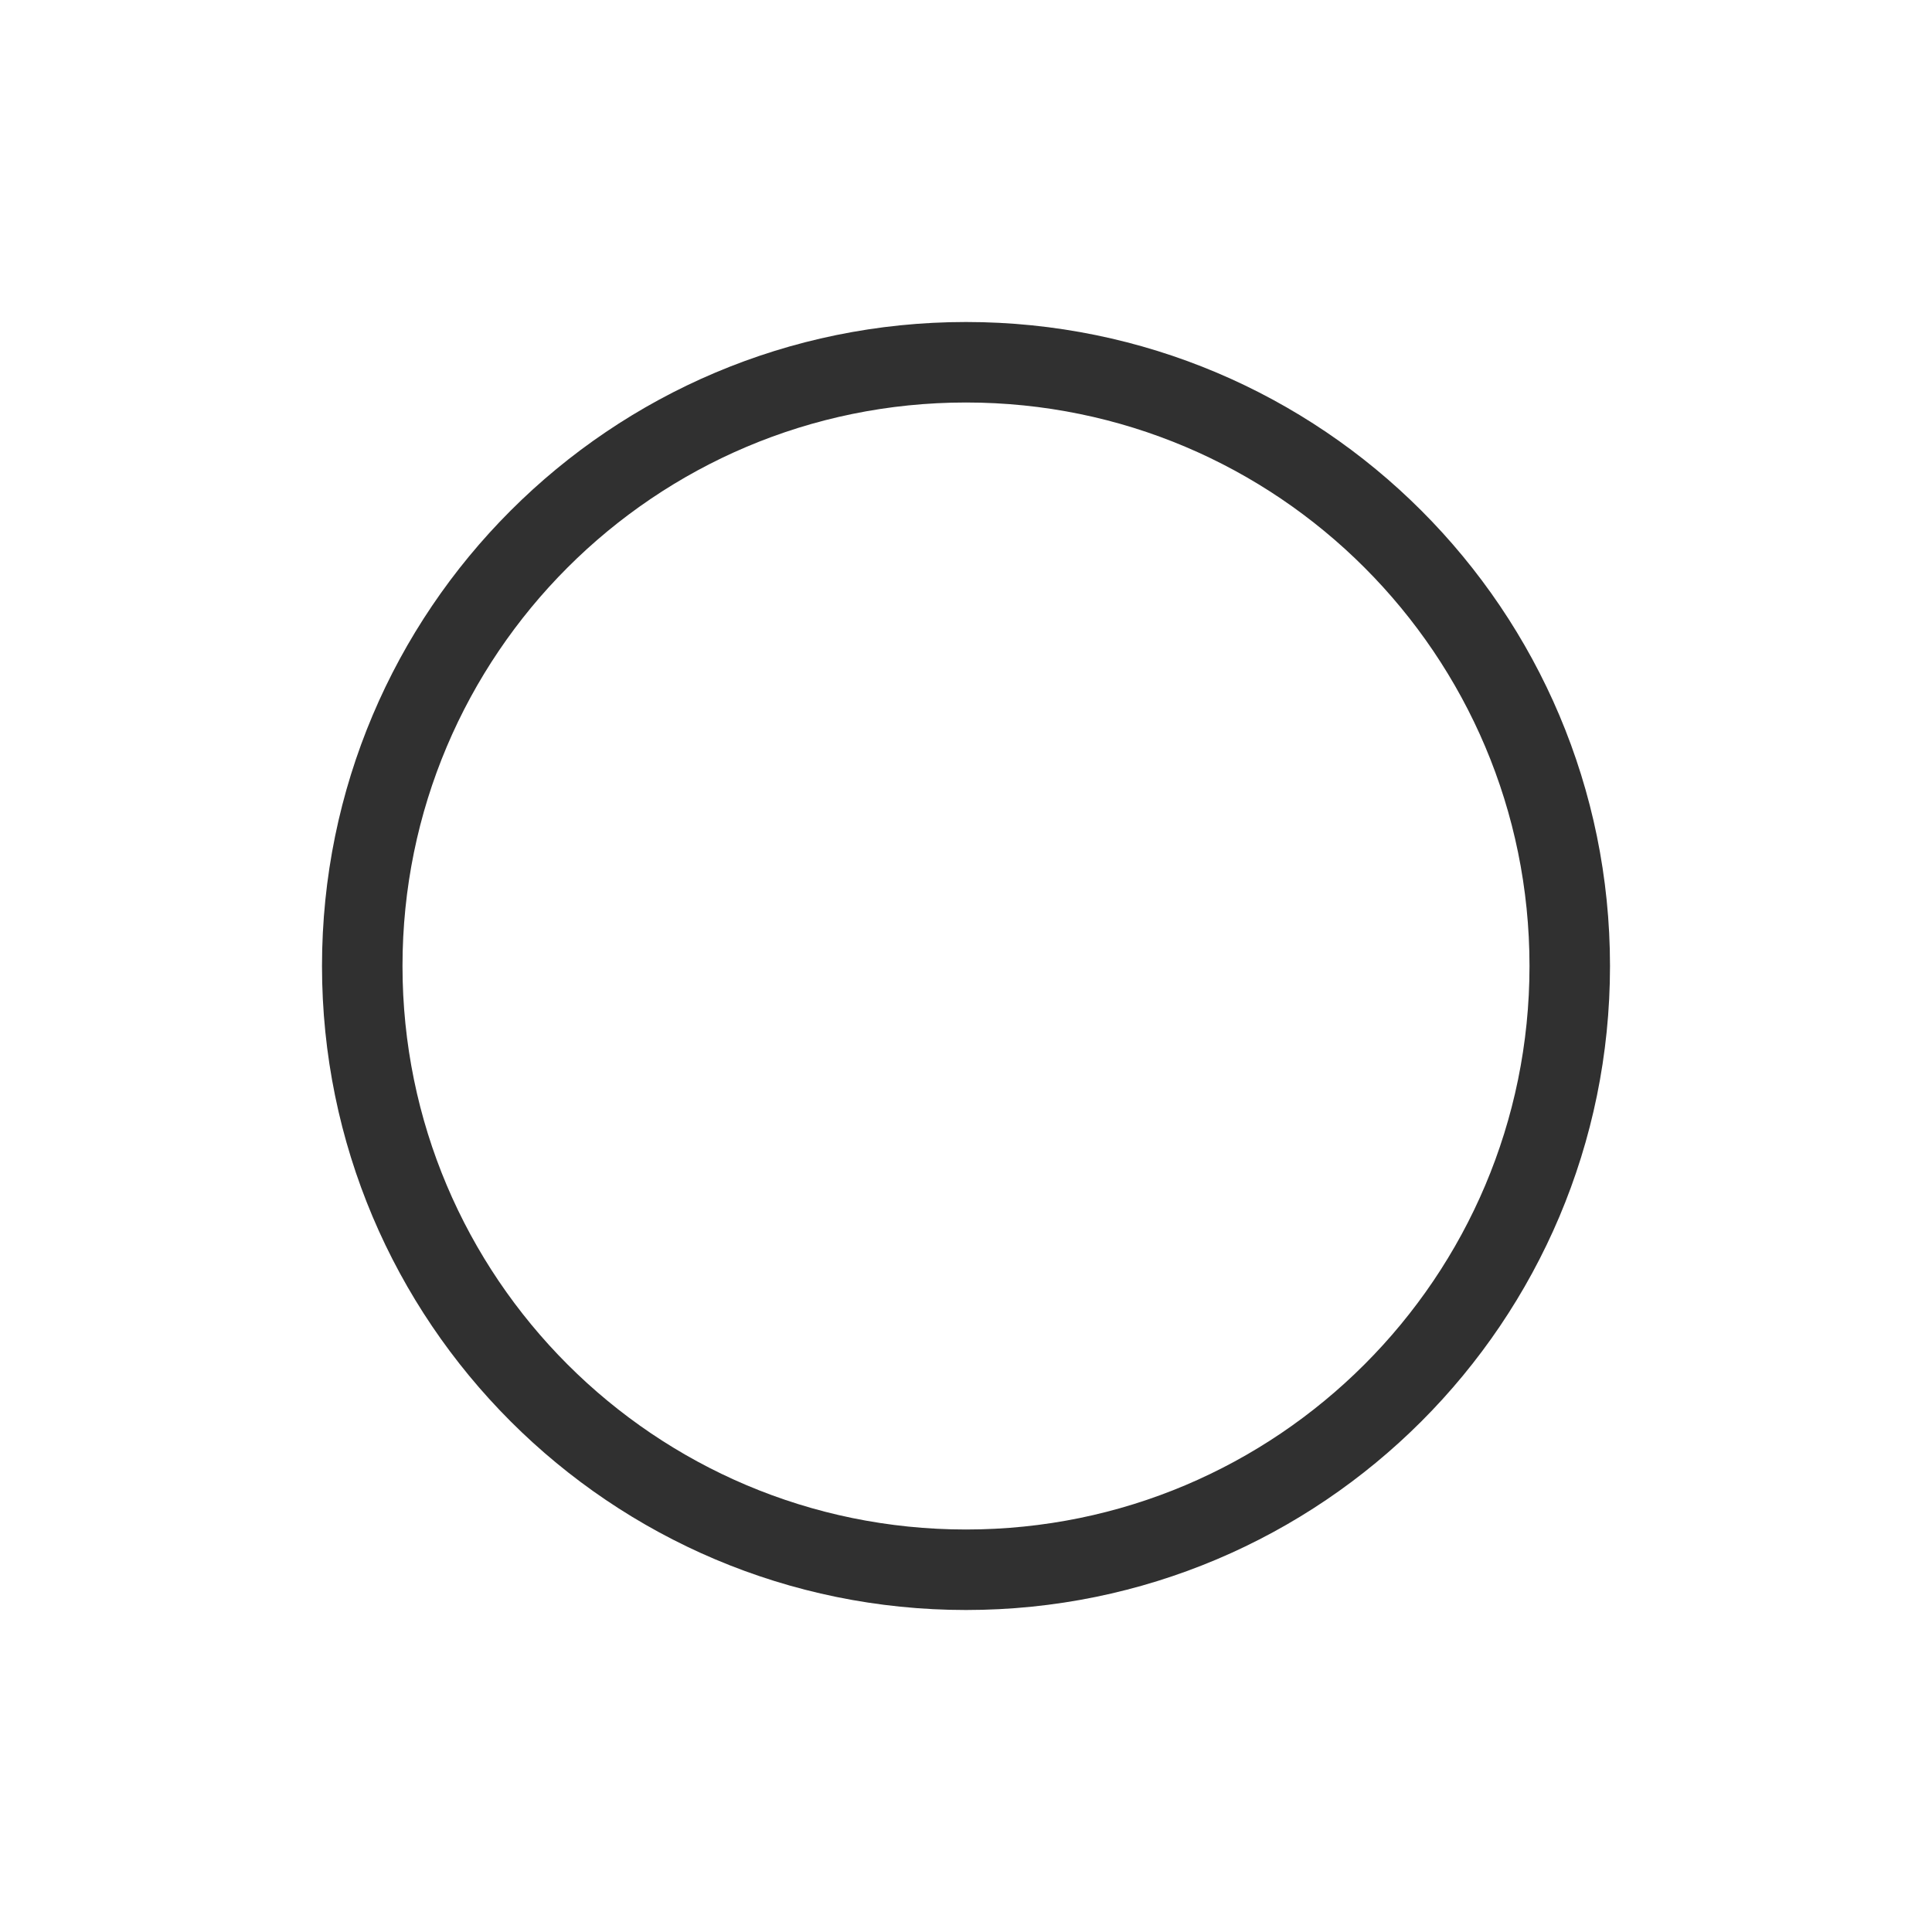
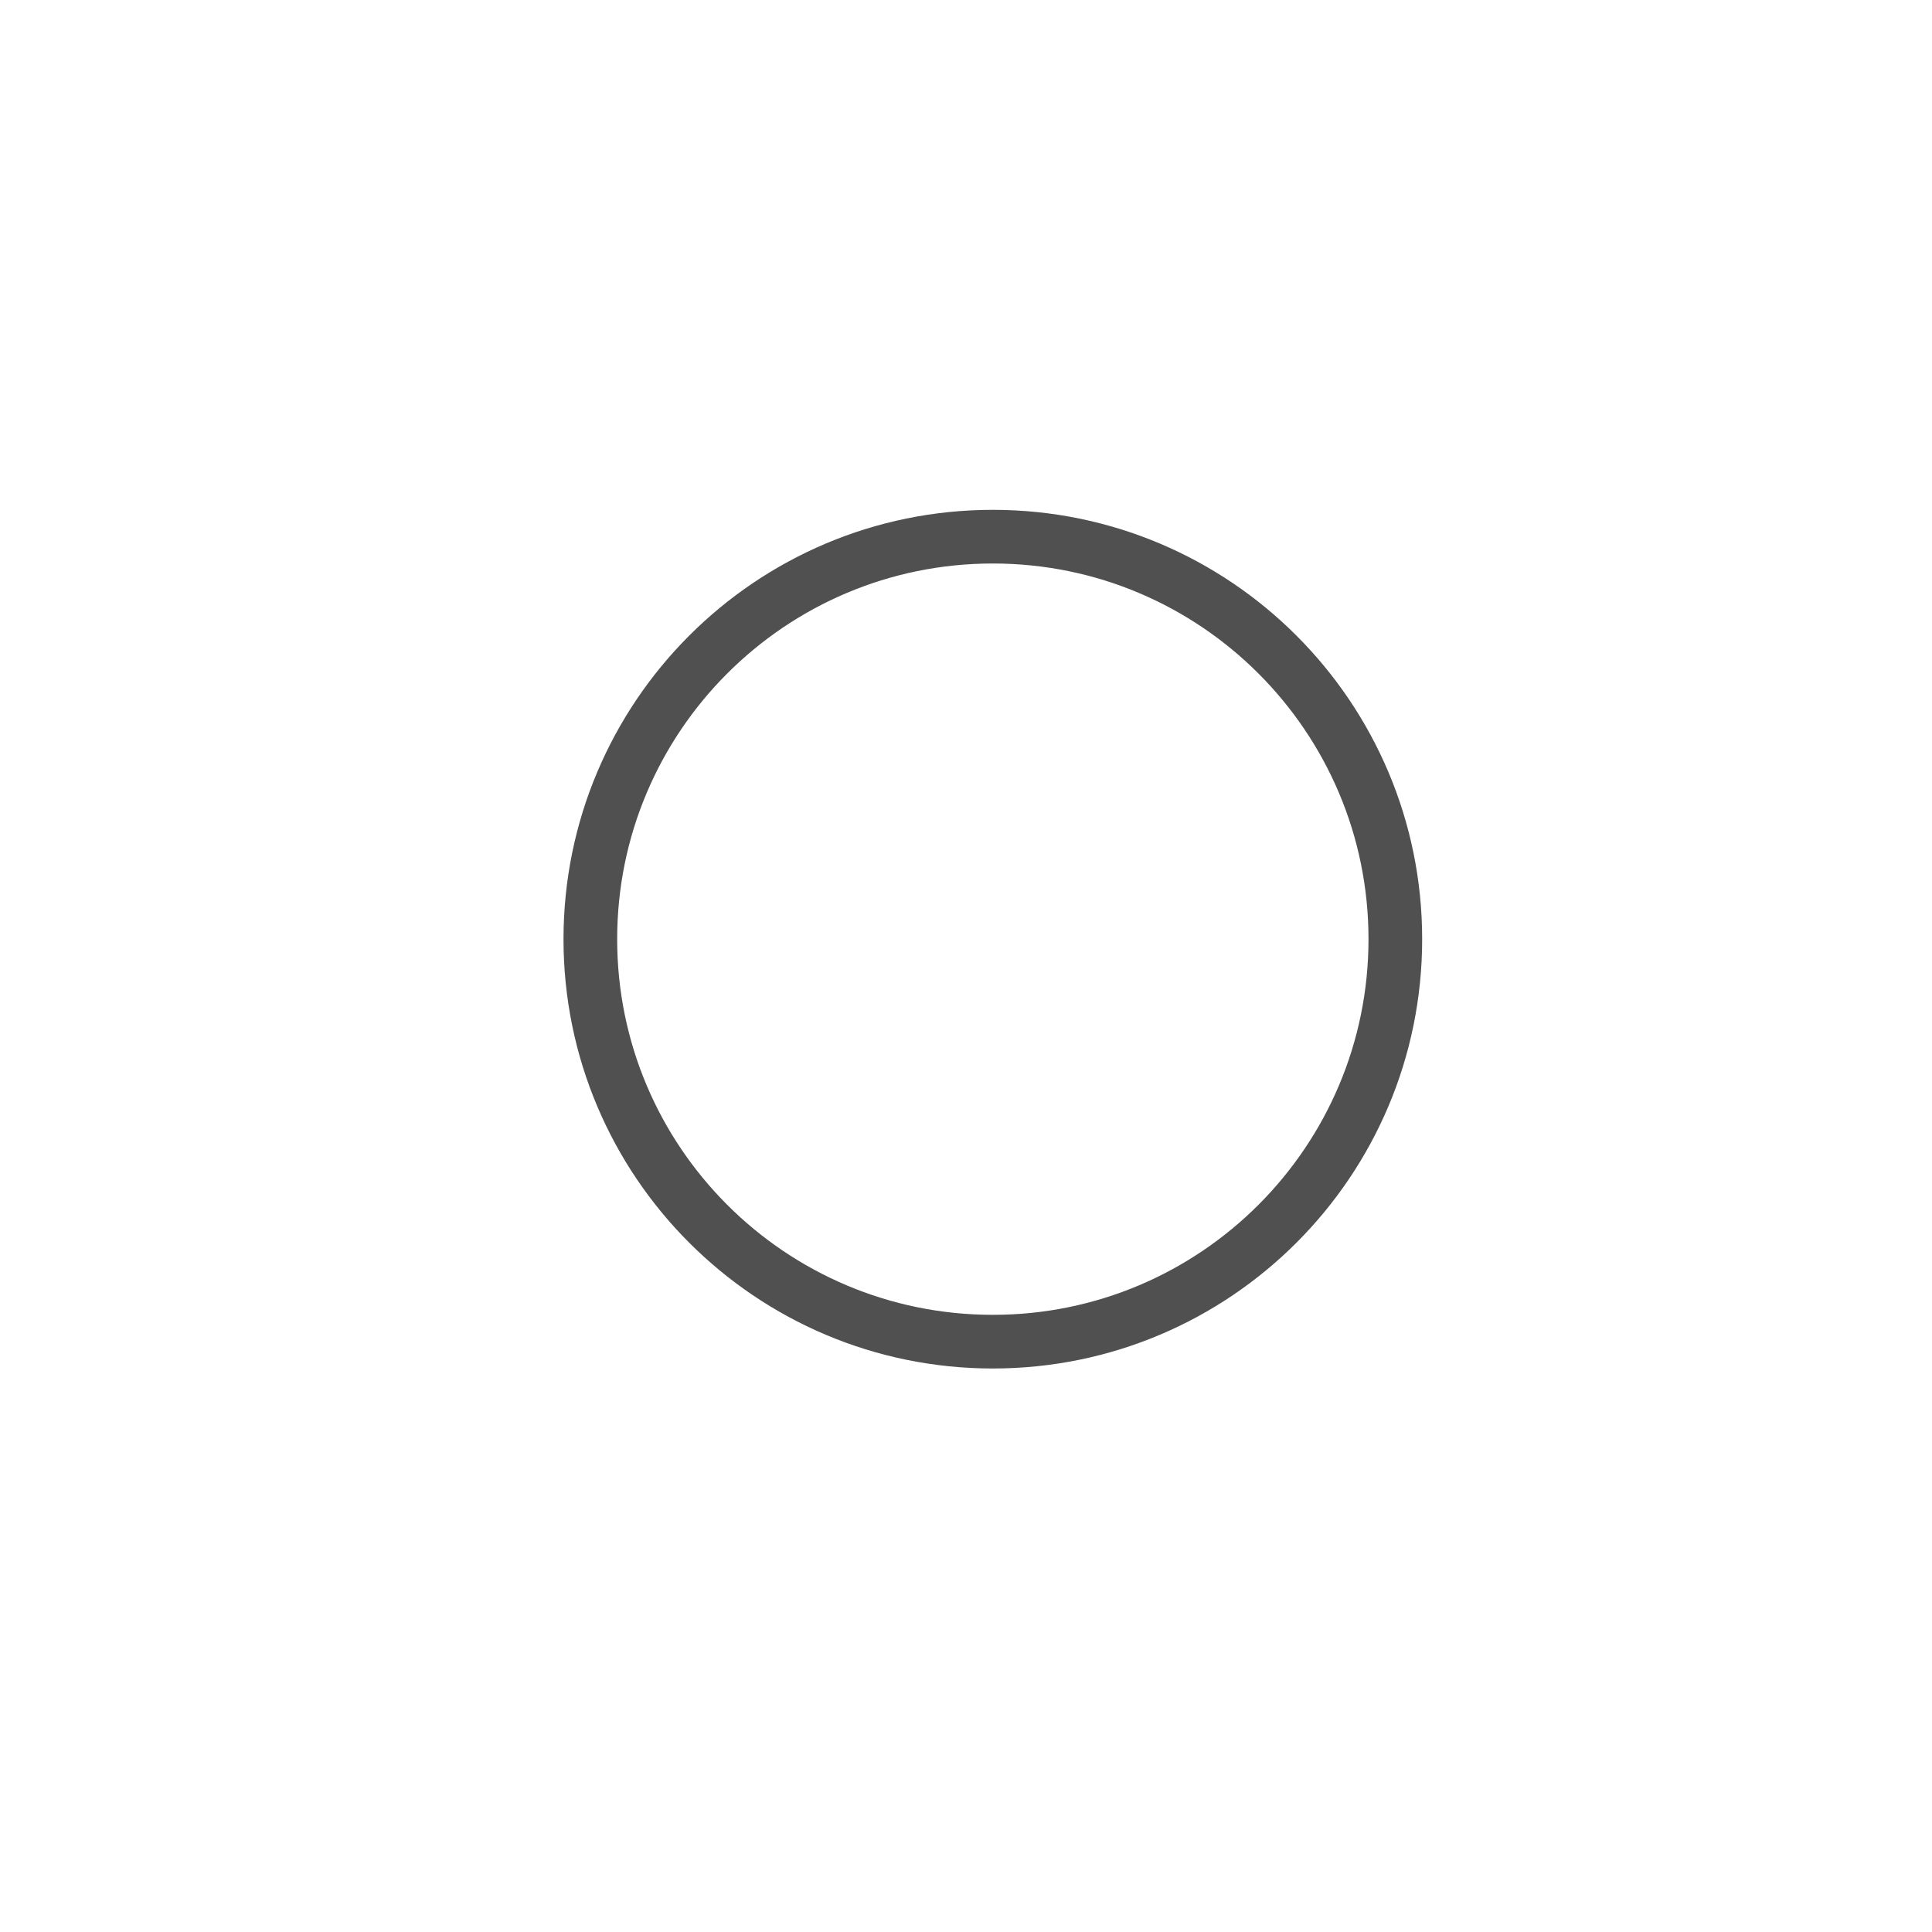
- <svg xmlns="http://www.w3.org/2000/svg" width="24px" height="24px" viewBox="0 0 24 24" version="1.1">
-   <defs />
-   <g id="浅色_图标整理" stroke="none" stroke-width="1" fill="none" fill-rule="evenodd" transform="translate(-151, -77)">
-     <g id="圆形工具" transform="translate(151, 77)">
-       <rect id="Rectangle-11-Copy-2" fill="#D8D8D8" opacity="0" x="0" y="0" width="24" height="24" />
-       <circle id="Oval" stroke="#303030" cx="12" cy="12" r="7.5" />
-     </g>
+ <svg xmlns="http://www.w3.org/2000/svg" width="36px" height="36px" viewBox="0 0 36 36" version="1.1">
+   <g id="矩形" stroke="none" stroke-width="1" fill="none" fill-rule="evenodd">
+     <circle id="Oval" stroke="#505050" cx="18.5" cy="17.5" r="7.5" />
  </g>
</svg>
